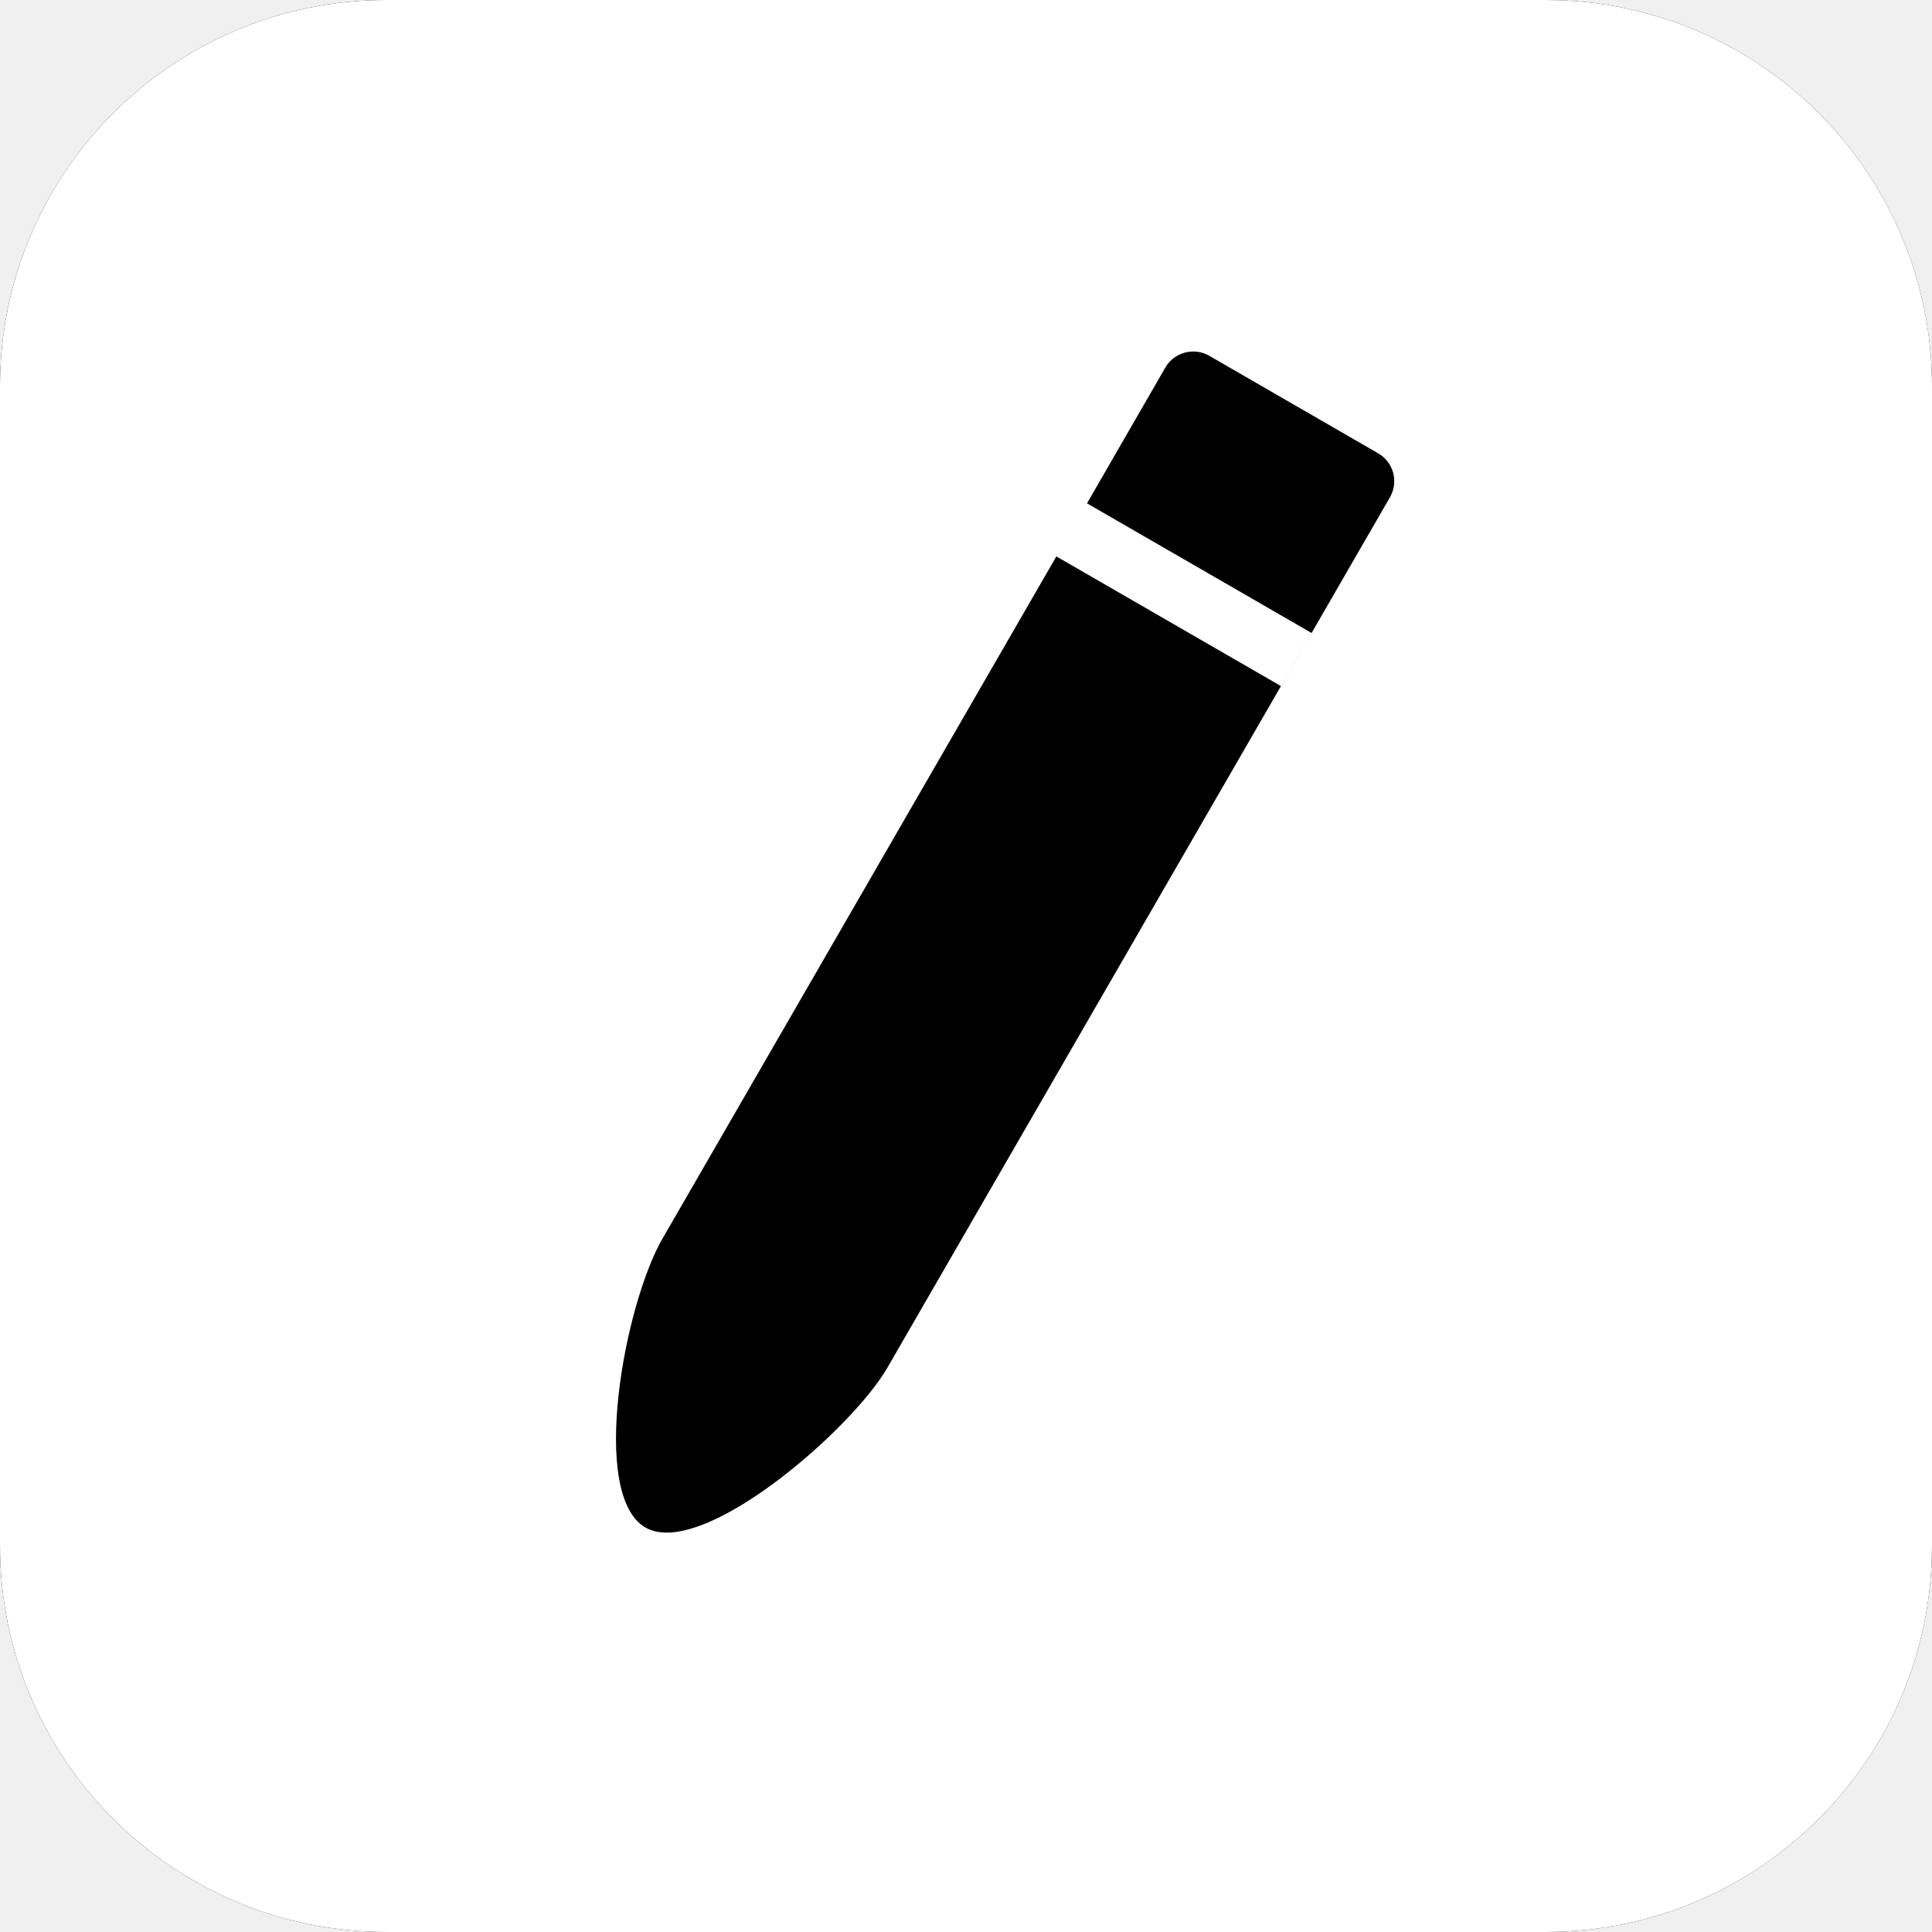
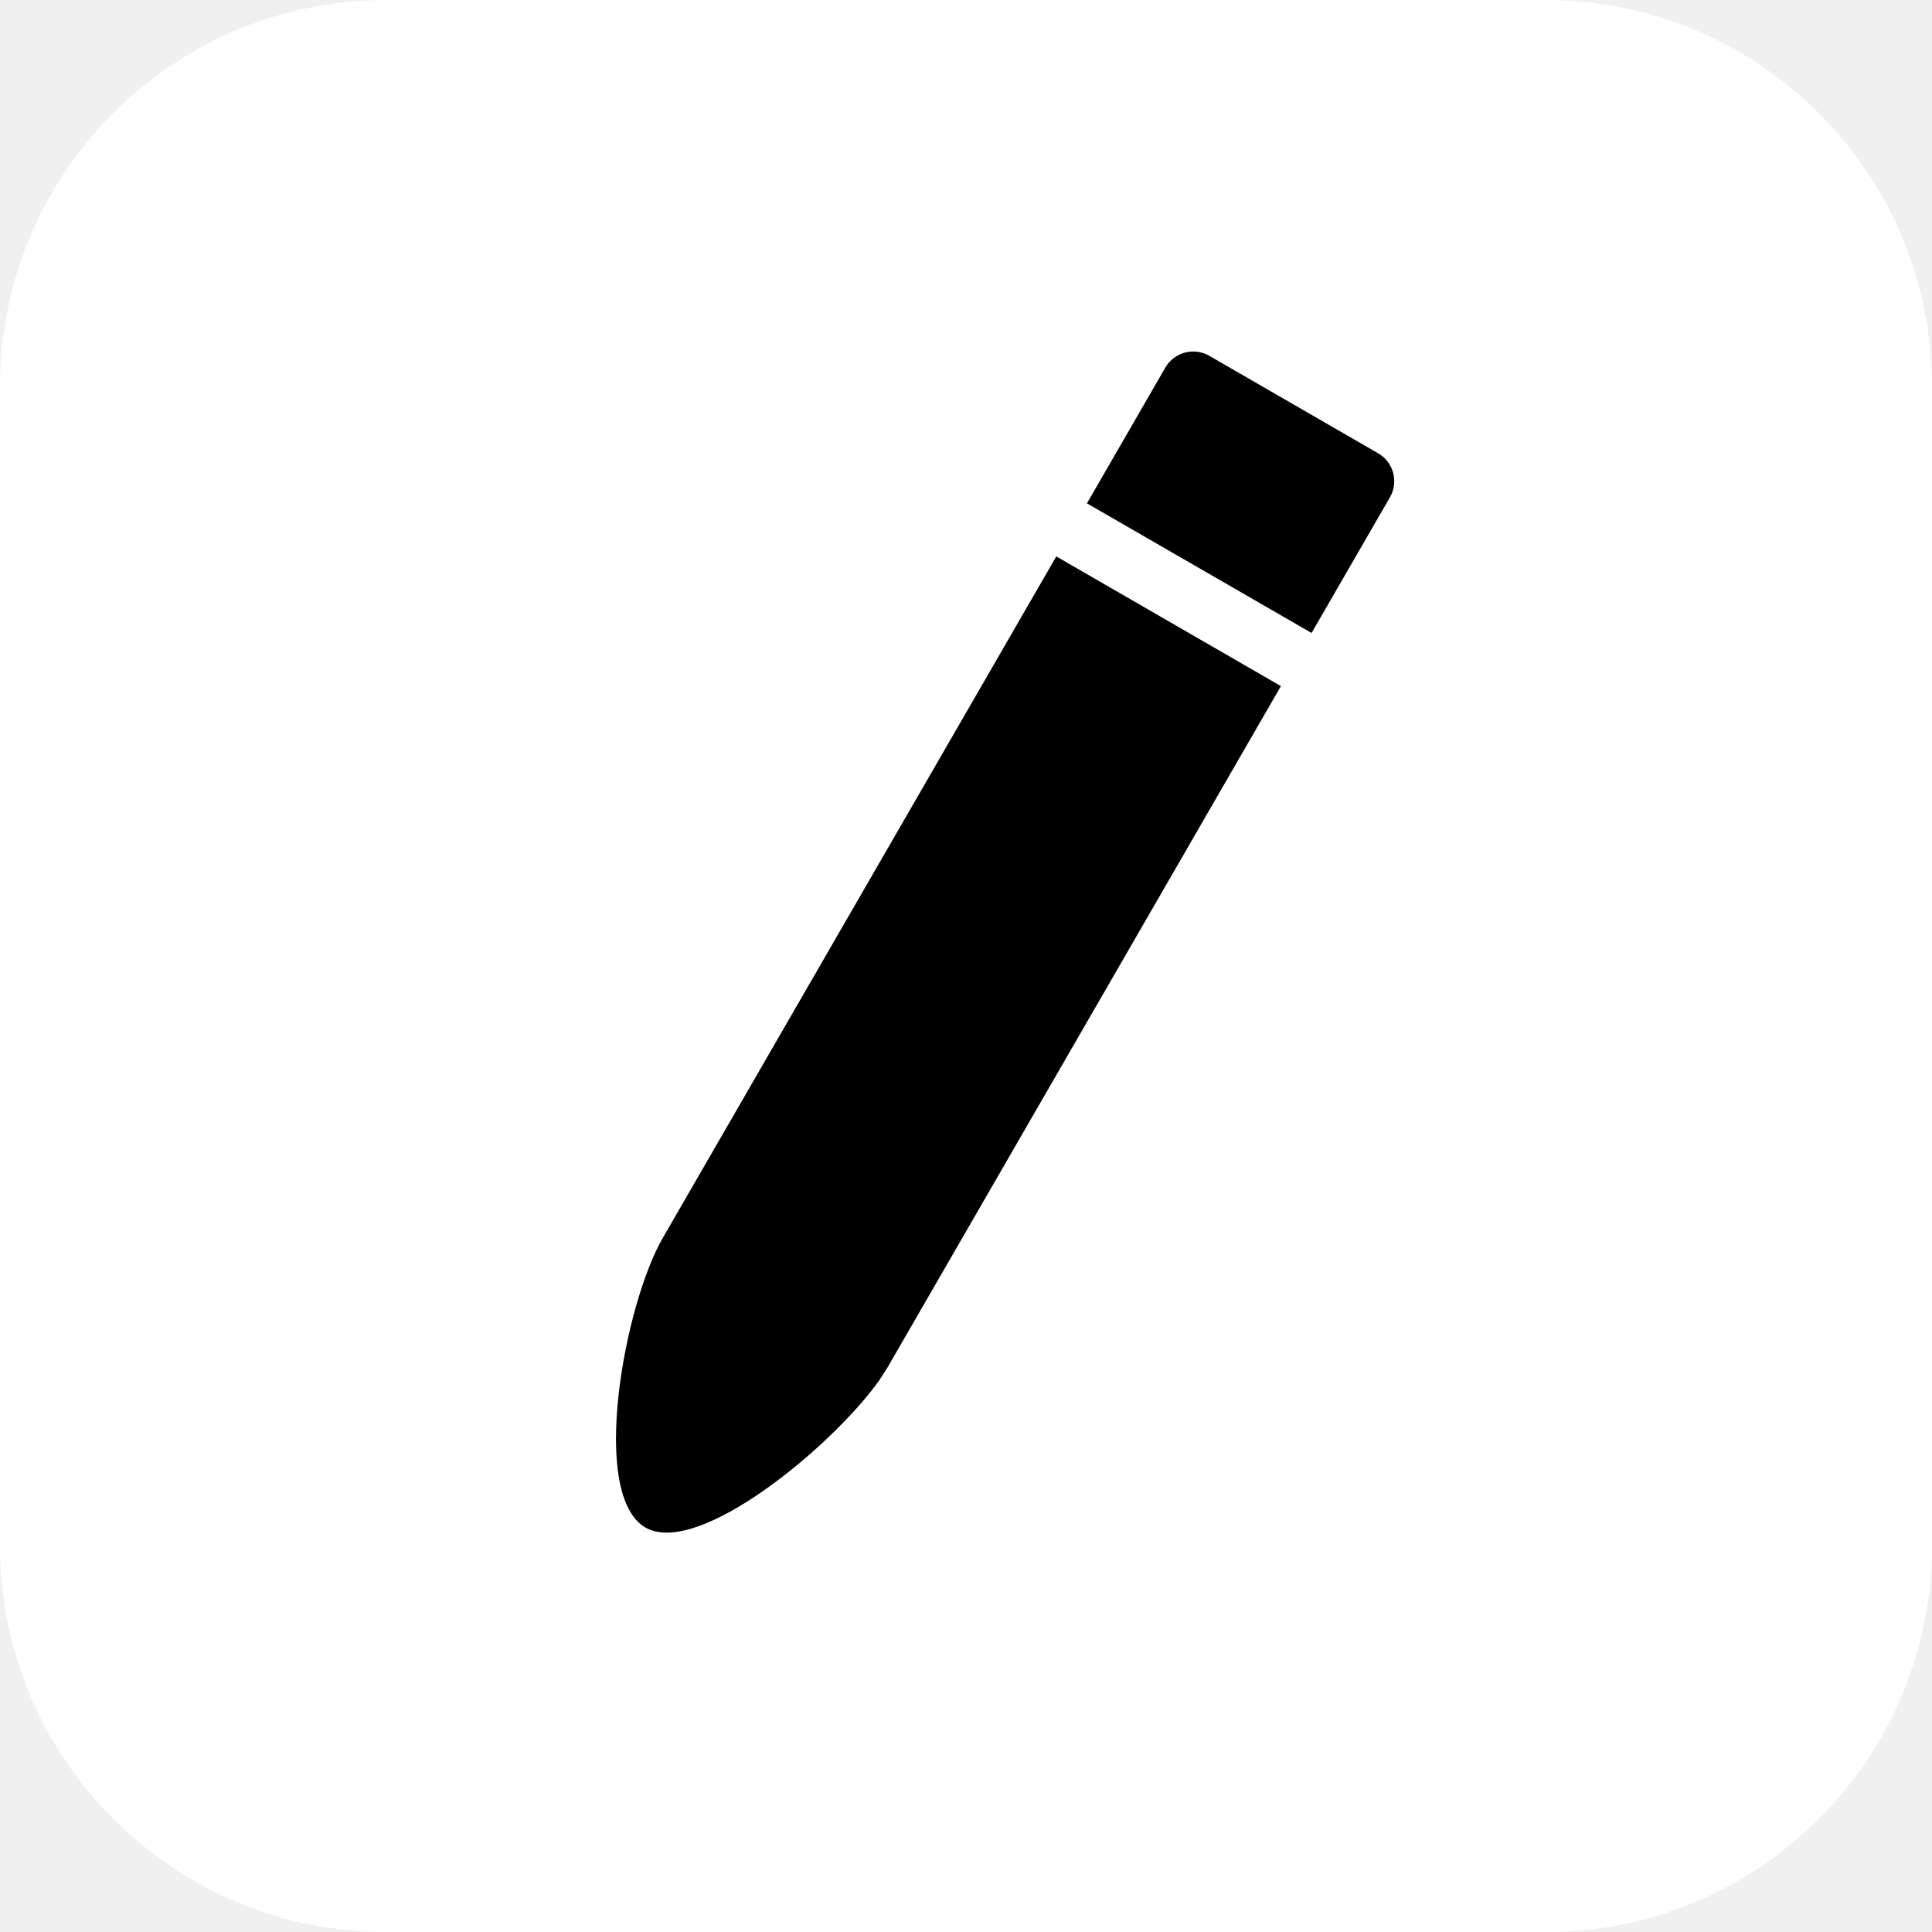
<svg xmlns="http://www.w3.org/2000/svg" width="30" height="30" viewBox="0 0 30 30" fill="none">
-   <rect width="30" height="30" rx="6" fill="black" />
-   <path fill-rule="evenodd" clip-rule="evenodd" d="M6 0C2.686 0 0 2.686 0 6V24C0 27.314 2.686 30 6 30H24C27.314 30 30 27.314 30 24V6C30 2.686 27.314 0 24 0H6ZM18.778 5.525C18.539 5.387 18.233 5.469 18.095 5.708L16.879 7.816L20.366 9.829L19.89 10.653L16.403 8.64L10.3 19.211L10.291 19.225C9.689 20.268 9.15 23.215 10.022 23.719C10.893 24.222 13.218 22.209 13.779 21.238L13.779 21.238L21.583 7.722C21.721 7.482 21.639 7.177 21.4 7.039L18.778 5.525Z" fill="white" />
+   <rect width="30" height="30" rx="6" fill="white" />
+   <path d="M13.779 21.238L13.654 21.432C12.933 22.451 10.839 24.191 10.022 23.719C9.15 23.216 9.689 20.268 10.291 19.224L16.402 8.64L19.89 10.654L13.779 21.238ZM21.4 7.039C21.639 7.177 21.721 7.483 21.583 7.722L20.366 9.829L16.878 7.816L18.095 5.708C18.233 5.469 18.539 5.387 18.778 5.525L21.4 7.039Z" fill="black" />
</svg>
